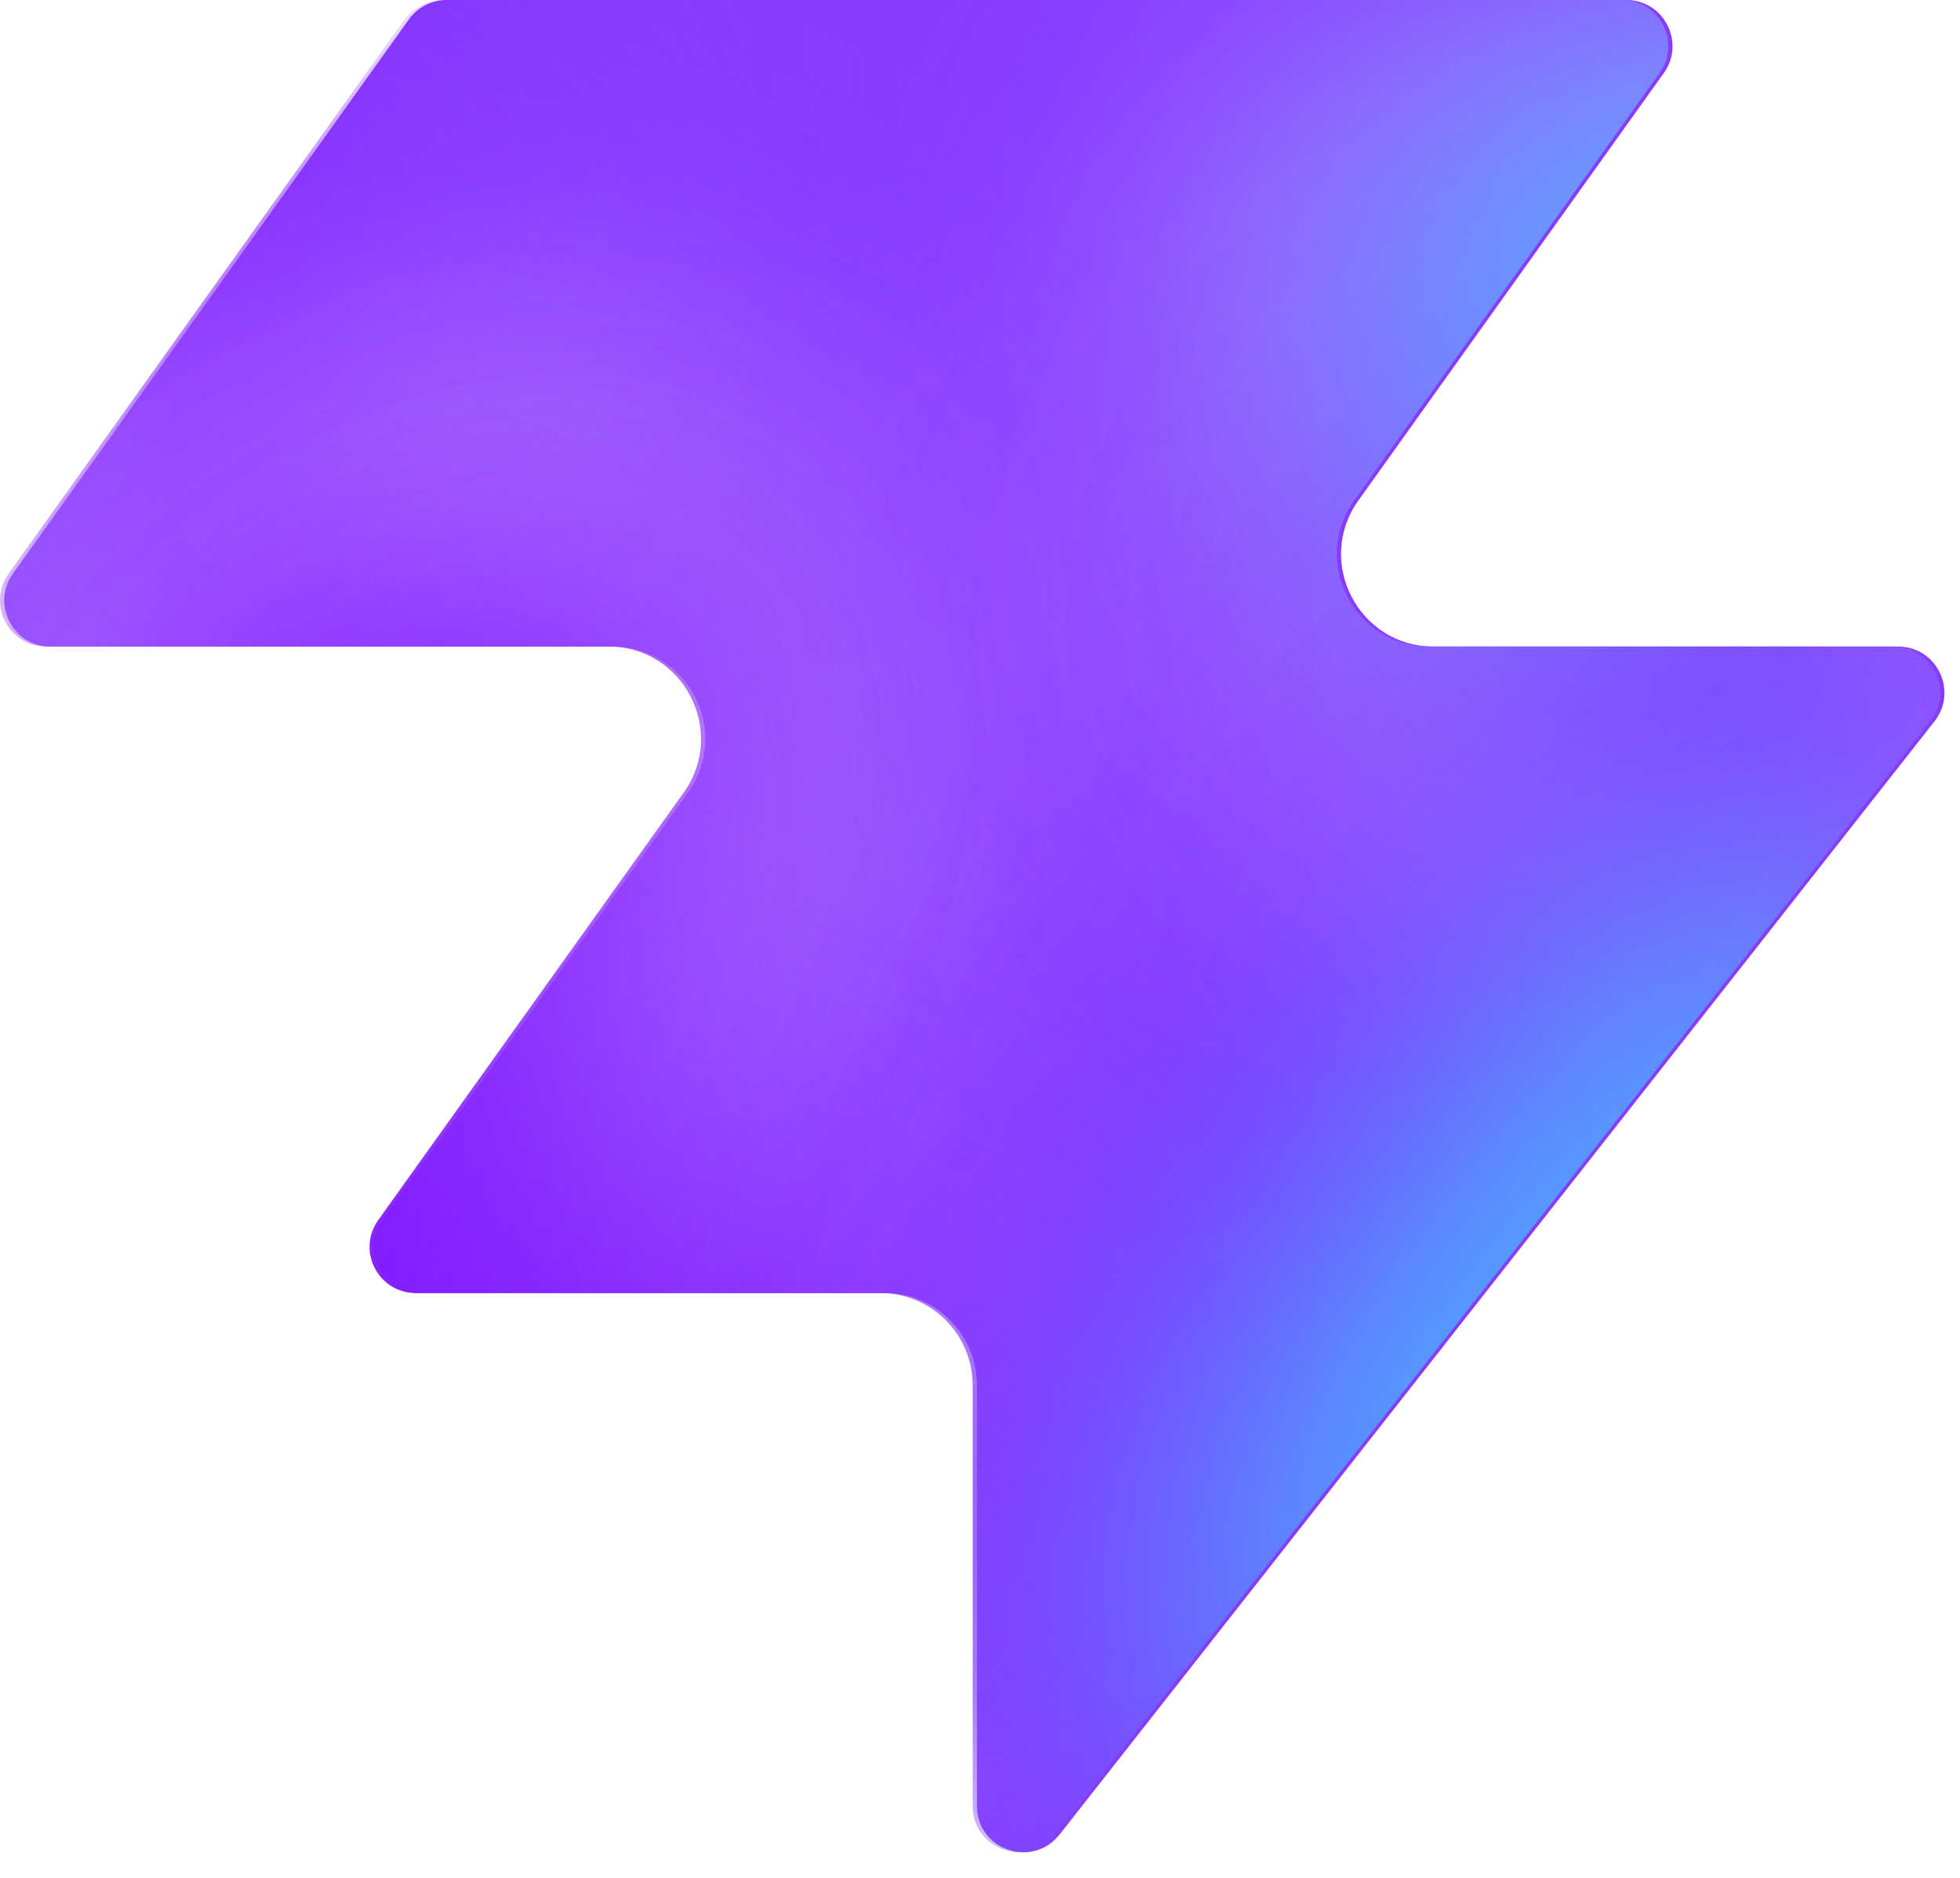
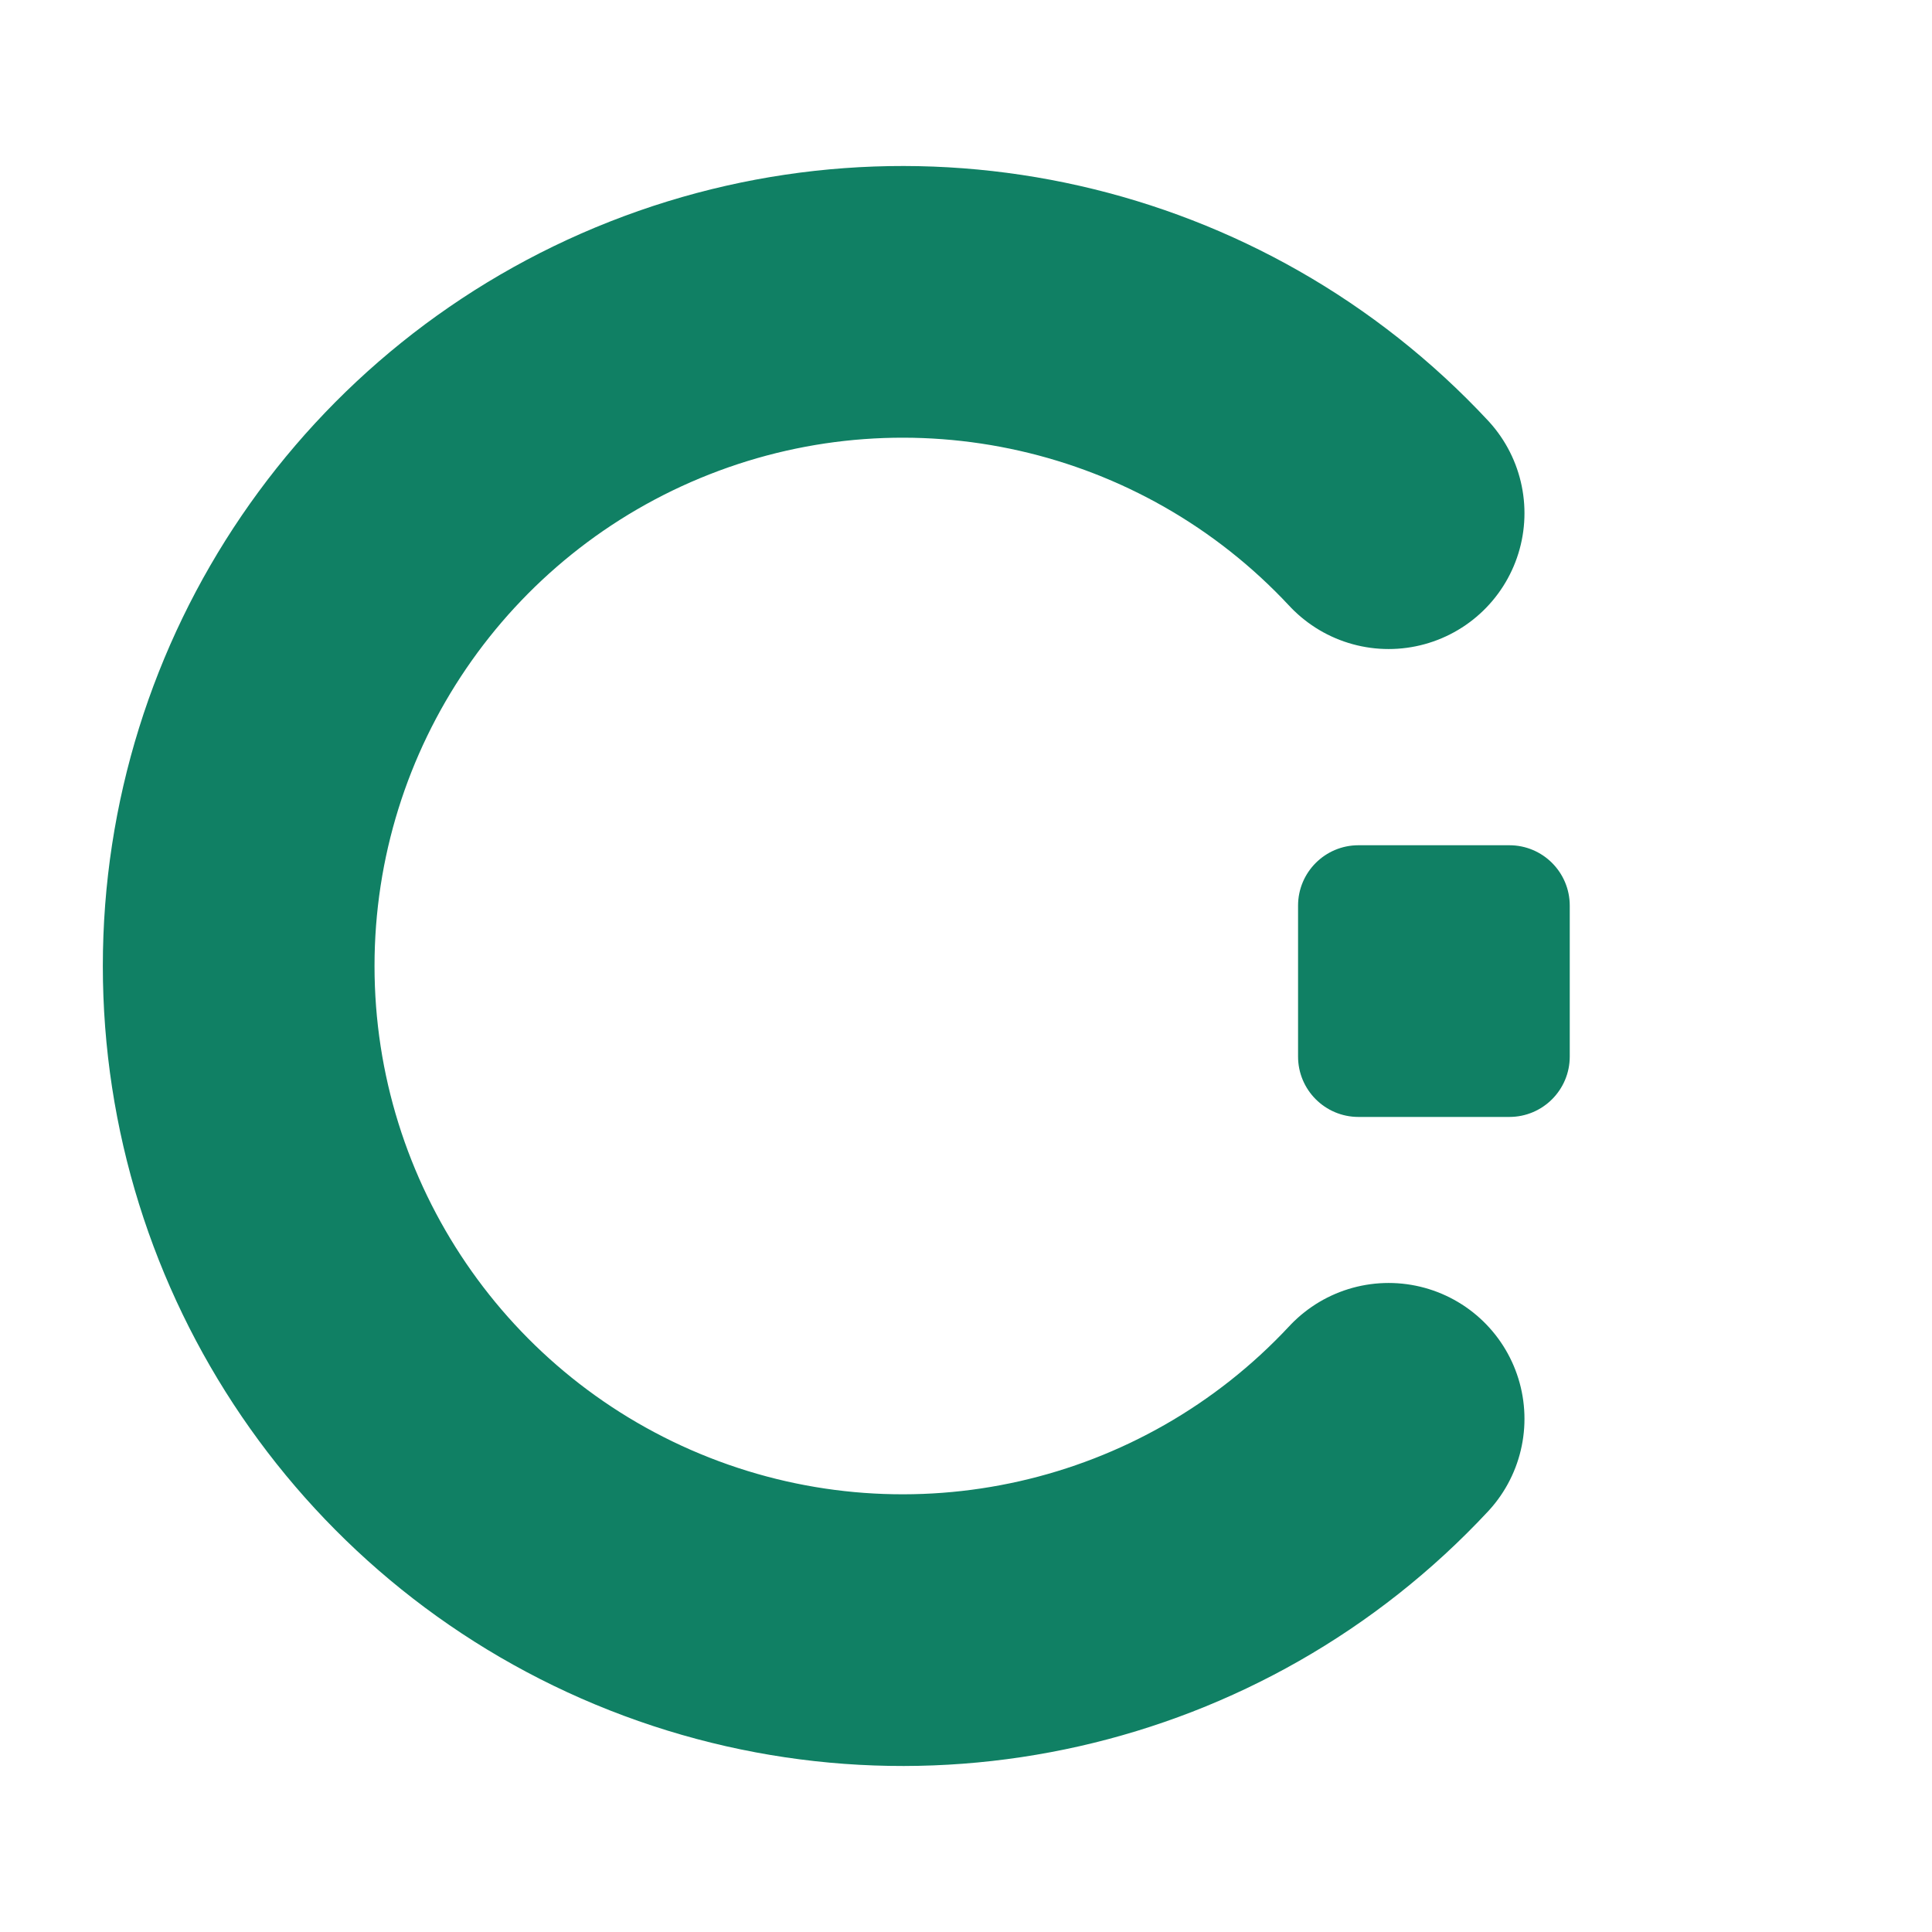
- <svg xmlns="http://www.w3.org/2000/svg" width="48" height="46" fill="none" viewBox="0 0 48 46">
-   <path fill="#863bff" d="M25.946 44.938c-.664.845-2.021.375-2.021-.698V33.937a2.26 2.26 0 0 0-2.262-2.262H10.287c-.92 0-1.456-1.04-.92-1.788l7.48-10.471c1.07-1.497 0-3.578-1.842-3.578H1.237c-.92 0-1.456-1.04-.92-1.788L10.013.474c.214-.297.556-.474.92-.474h28.894c.92 0 1.456 1.04.92 1.788l-7.48 10.471c-1.07 1.498 0 3.579 1.842 3.579h11.377c.943 0 1.473 1.088.89 1.83L25.947 44.94z" style="fill:#863bff;fill:color(display-p3 .525 .23 1);fill-opacity:1" />
-   <mask id="a" width="48" height="46" x="0" y="0" maskUnits="userSpaceOnUse" style="mask-type:alpha">
-     <path fill="#000" d="M25.842 44.938c-.664.844-2.021.375-2.021-.698V33.937a2.26 2.26 0 0 0-2.262-2.262H10.183c-.92 0-1.456-1.04-.92-1.788l7.48-10.471c1.07-1.498 0-3.579-1.842-3.579H1.133c-.92 0-1.456-1.04-.92-1.787L9.91.473c.214-.297.556-.474.92-.474h28.894c.92 0 1.456 1.04.92 1.788l-7.48 10.471c-1.07 1.498 0 3.578 1.842 3.578h11.377c.943 0 1.473 1.088.89 1.832L25.843 44.94z" style="fill:#000;fill-opacity:1" />
-   </mask>
-   <g mask="url(#a)">
-     <g filter="url(#b)">
-       <ellipse cx="5.508" cy="14.704" fill="#ede6ff" rx="5.508" ry="14.704" style="fill:#ede6ff;fill:color(display-p3 .927 .903 1);fill-opacity:1" transform="matrix(.00324 1 1 -.00324 -4.47 31.516)" />
-     </g>
-     <g filter="url(#c)">
-       <ellipse cx="10.399" cy="29.851" fill="#ede6ff" rx="10.399" ry="29.851" style="fill:#ede6ff;fill:color(display-p3 .927 .903 1);fill-opacity:1" transform="matrix(.00324 1 1 -.00324 -39.328 7.883)" />
-     </g>
-     <g filter="url(#d)">
-       <ellipse cx="5.508" cy="30.487" fill="#7e14ff" rx="5.508" ry="30.487" style="fill:#7e14ff;fill:color(display-p3 .492 .077 1);fill-opacity:1" transform="rotate(89.814 -25.913 -14.639)scale(1 -1)" />
-     </g>
-     <g filter="url(#e)">
-       <ellipse cx="5.508" cy="30.599" fill="#7e14ff" rx="5.508" ry="30.599" style="fill:#7e14ff;fill:color(display-p3 .492 .077 1);fill-opacity:1" transform="rotate(89.814 -32.644 -3.334)scale(1 -1)" />
-     </g>
-     <g filter="url(#f)">
-       <ellipse cx="5.508" cy="30.599" fill="#7e14ff" rx="5.508" ry="30.599" style="fill:#7e14ff;fill:color(display-p3 .492 .077 1);fill-opacity:1" transform="matrix(.00324 1 1 -.00324 -34.34 30.47)" />
-     </g>
-     <g filter="url(#g)">
-       <ellipse cx="14.072" cy="22.078" fill="#ede6ff" rx="14.072" ry="22.078" style="fill:#ede6ff;fill:color(display-p3 .927 .903 1);fill-opacity:1" transform="rotate(93.35 24.506 48.493)scale(-1 1)" />
-     </g>
-     <g filter="url(#h)">
-       <ellipse cx="3.47" cy="21.501" fill="#7e14ff" rx="3.47" ry="21.501" style="fill:#7e14ff;fill:color(display-p3 .492 .077 1);fill-opacity:1" transform="rotate(89.009 28.708 47.59)scale(-1 1)" />
-     </g>
-     <g filter="url(#i)">
-       <ellipse cx="3.47" cy="21.501" fill="#7e14ff" rx="3.47" ry="21.501" style="fill:#7e14ff;fill:color(display-p3 .492 .077 1);fill-opacity:1" transform="rotate(89.009 28.708 47.59)scale(-1 1)" />
-     </g>
-     <g filter="url(#j)">
-       <ellipse cx=".387" cy="8.972" fill="#7e14ff" rx="4.407" ry="29.108" style="fill:#7e14ff;fill:color(display-p3 .492 .077 1);fill-opacity:1" transform="rotate(39.51 .387 8.972)" />
-     </g>
-     <g filter="url(#k)">
-       <ellipse cx="47.523" cy="-6.092" fill="#7e14ff" rx="4.407" ry="29.108" style="fill:#7e14ff;fill:color(display-p3 .492 .077 1);fill-opacity:1" transform="rotate(37.892 47.523 -6.092)" />
-     </g>
-     <g filter="url(#l)">
-       <ellipse cx="41.412" cy="6.333" fill="#47bfff" rx="5.971" ry="9.665" style="fill:#47bfff;fill:color(display-p3 .28 .748 1);fill-opacity:1" transform="rotate(37.892 41.412 6.333)" />
-     </g>
-     <g filter="url(#m)">
-       <ellipse cx="-1.879" cy="38.332" fill="#7e14ff" rx="4.407" ry="29.108" style="fill:#7e14ff;fill:color(display-p3 .492 .077 1);fill-opacity:1" transform="rotate(37.892 -1.88 38.332)" />
-     </g>
-     <g filter="url(#n)">
-       <ellipse cx="-1.879" cy="38.332" fill="#7e14ff" rx="4.407" ry="29.108" style="fill:#7e14ff;fill:color(display-p3 .492 .077 1);fill-opacity:1" transform="rotate(37.892 -1.88 38.332)" />
-     </g>
-     <g filter="url(#o)">
-       <ellipse cx="35.651" cy="29.907" fill="#7e14ff" rx="4.407" ry="29.108" style="fill:#7e14ff;fill:color(display-p3 .492 .077 1);fill-opacity:1" transform="rotate(37.892 35.651 29.907)" />
-     </g>
-     <g filter="url(#p)">
-       <ellipse cx="38.418" cy="32.4" fill="#47bfff" rx="5.971" ry="15.297" style="fill:#47bfff;fill:color(display-p3 .28 .748 1);fill-opacity:1" transform="rotate(37.892 38.418 32.4)" />
-     </g>
-   </g>
-   <defs>
-     <filter id="b" width="60.045" height="41.654" x="-19.77" y="16.149" color-interpolation-filters="sRGB" filterUnits="userSpaceOnUse">
-       <feFlood flood-opacity="0" result="BackgroundImageFix" />
-       <feBlend in="SourceGraphic" in2="BackgroundImageFix" result="shape" />
-       <feGaussianBlur result="effect1_foregroundBlur_2002_17158" stdDeviation="7.659" />
-     </filter>
-     <filter id="c" width="90.34" height="51.437" x="-54.613" y="-7.533" color-interpolation-filters="sRGB" filterUnits="userSpaceOnUse">
-       <feFlood flood-opacity="0" result="BackgroundImageFix" />
-       <feBlend in="SourceGraphic" in2="BackgroundImageFix" result="shape" />
-       <feGaussianBlur result="effect1_foregroundBlur_2002_17158" stdDeviation="7.659" />
-     </filter>
-     <filter id="d" width="79.355" height="29.4" x="-49.64" y="2.03" color-interpolation-filters="sRGB" filterUnits="userSpaceOnUse">
-       <feFlood flood-opacity="0" result="BackgroundImageFix" />
-       <feBlend in="SourceGraphic" in2="BackgroundImageFix" result="shape" />
-       <feGaussianBlur result="effect1_foregroundBlur_2002_17158" stdDeviation="4.596" />
-     </filter>
-     <filter id="e" width="79.579" height="29.4" x="-45.045" y="20.029" color-interpolation-filters="sRGB" filterUnits="userSpaceOnUse">
-       <feFlood flood-opacity="0" result="BackgroundImageFix" />
-       <feBlend in="SourceGraphic" in2="BackgroundImageFix" result="shape" />
-       <feGaussianBlur result="effect1_foregroundBlur_2002_17158" stdDeviation="4.596" />
-     </filter>
-     <filter id="f" width="79.579" height="29.4" x="-43.513" y="21.178" color-interpolation-filters="sRGB" filterUnits="userSpaceOnUse">
-       <feFlood flood-opacity="0" result="BackgroundImageFix" />
-       <feBlend in="SourceGraphic" in2="BackgroundImageFix" result="shape" />
-       <feGaussianBlur result="effect1_foregroundBlur_2002_17158" stdDeviation="4.596" />
-     </filter>
-     <filter id="g" width="74.749" height="58.852" x="15.756" y="-17.901" color-interpolation-filters="sRGB" filterUnits="userSpaceOnUse">
-       <feFlood flood-opacity="0" result="BackgroundImageFix" />
-       <feBlend in="SourceGraphic" in2="BackgroundImageFix" result="shape" />
-       <feGaussianBlur result="effect1_foregroundBlur_2002_17158" stdDeviation="7.659" />
-     </filter>
-     <filter id="h" width="61.377" height="25.362" x="23.548" y="2.284" color-interpolation-filters="sRGB" filterUnits="userSpaceOnUse">
-       <feFlood flood-opacity="0" result="BackgroundImageFix" />
-       <feBlend in="SourceGraphic" in2="BackgroundImageFix" result="shape" />
-       <feGaussianBlur result="effect1_foregroundBlur_2002_17158" stdDeviation="4.596" />
-     </filter>
-     <filter id="i" width="61.377" height="25.362" x="23.548" y="2.284" color-interpolation-filters="sRGB" filterUnits="userSpaceOnUse">
-       <feFlood flood-opacity="0" result="BackgroundImageFix" />
-       <feBlend in="SourceGraphic" in2="BackgroundImageFix" result="shape" />
-       <feGaussianBlur result="effect1_foregroundBlur_2002_17158" stdDeviation="4.596" />
-     </filter>
-     <filter id="j" width="56.045" height="63.649" x="-27.636" y="-22.853" color-interpolation-filters="sRGB" filterUnits="userSpaceOnUse">
-       <feFlood flood-opacity="0" result="BackgroundImageFix" />
-       <feBlend in="SourceGraphic" in2="BackgroundImageFix" result="shape" />
-       <feGaussianBlur result="effect1_foregroundBlur_2002_17158" stdDeviation="4.596" />
-     </filter>
-     <filter id="k" width="54.814" height="64.646" x="20.116" y="-38.415" color-interpolation-filters="sRGB" filterUnits="userSpaceOnUse">
-       <feFlood flood-opacity="0" result="BackgroundImageFix" />
-       <feBlend in="SourceGraphic" in2="BackgroundImageFix" result="shape" />
-       <feGaussianBlur result="effect1_foregroundBlur_2002_17158" stdDeviation="4.596" />
-     </filter>
-     <filter id="l" width="33.541" height="35.313" x="24.641" y="-11.323" color-interpolation-filters="sRGB" filterUnits="userSpaceOnUse">
-       <feFlood flood-opacity="0" result="BackgroundImageFix" />
-       <feBlend in="SourceGraphic" in2="BackgroundImageFix" result="shape" />
-       <feGaussianBlur result="effect1_foregroundBlur_2002_17158" stdDeviation="4.596" />
-     </filter>
-     <filter id="m" width="54.814" height="64.646" x="-29.286" y="6.009" color-interpolation-filters="sRGB" filterUnits="userSpaceOnUse">
-       <feFlood flood-opacity="0" result="BackgroundImageFix" />
-       <feBlend in="SourceGraphic" in2="BackgroundImageFix" result="shape" />
-       <feGaussianBlur result="effect1_foregroundBlur_2002_17158" stdDeviation="4.596" />
-     </filter>
-     <filter id="n" width="54.814" height="64.646" x="-29.286" y="6.009" color-interpolation-filters="sRGB" filterUnits="userSpaceOnUse">
-       <feFlood flood-opacity="0" result="BackgroundImageFix" />
-       <feBlend in="SourceGraphic" in2="BackgroundImageFix" result="shape" />
-       <feGaussianBlur result="effect1_foregroundBlur_2002_17158" stdDeviation="4.596" />
-     </filter>
-     <filter id="o" width="54.814" height="64.646" x="8.244" y="-2.416" color-interpolation-filters="sRGB" filterUnits="userSpaceOnUse">
-       <feFlood flood-opacity="0" result="BackgroundImageFix" />
-       <feBlend in="SourceGraphic" in2="BackgroundImageFix" result="shape" />
-       <feGaussianBlur result="effect1_foregroundBlur_2002_17158" stdDeviation="4.596" />
-     </filter>
-     <filter id="p" width="39.409" height="43.623" x="18.713" y="10.588" color-interpolation-filters="sRGB" filterUnits="userSpaceOnUse">
-       <feFlood flood-opacity="0" result="BackgroundImageFix" />
-       <feBlend in="SourceGraphic" in2="BackgroundImageFix" result="shape" />
-       <feGaussianBlur result="effect1_foregroundBlur_2002_17158" stdDeviation="4.596" />
-     </filter>
-   </defs>
+ <svg xmlns="http://www.w3.org/2000/svg" viewBox="0 0 64 64" fill="none" aria-hidden="true">
+   <style>@media (prefers-color-scheme:dark){.mark{stroke:#38bc8f}.dot{fill:#38bc8f}}</style>
+   <path class="mark" d="M46 17a22 22 0 1 0 0 30" stroke="#108064" stroke-width="9" stroke-linecap="round" />
+   <rect class="dot" x="43" y="28" width="9" height="9" rx="2" fill="#108064" />
</svg>
